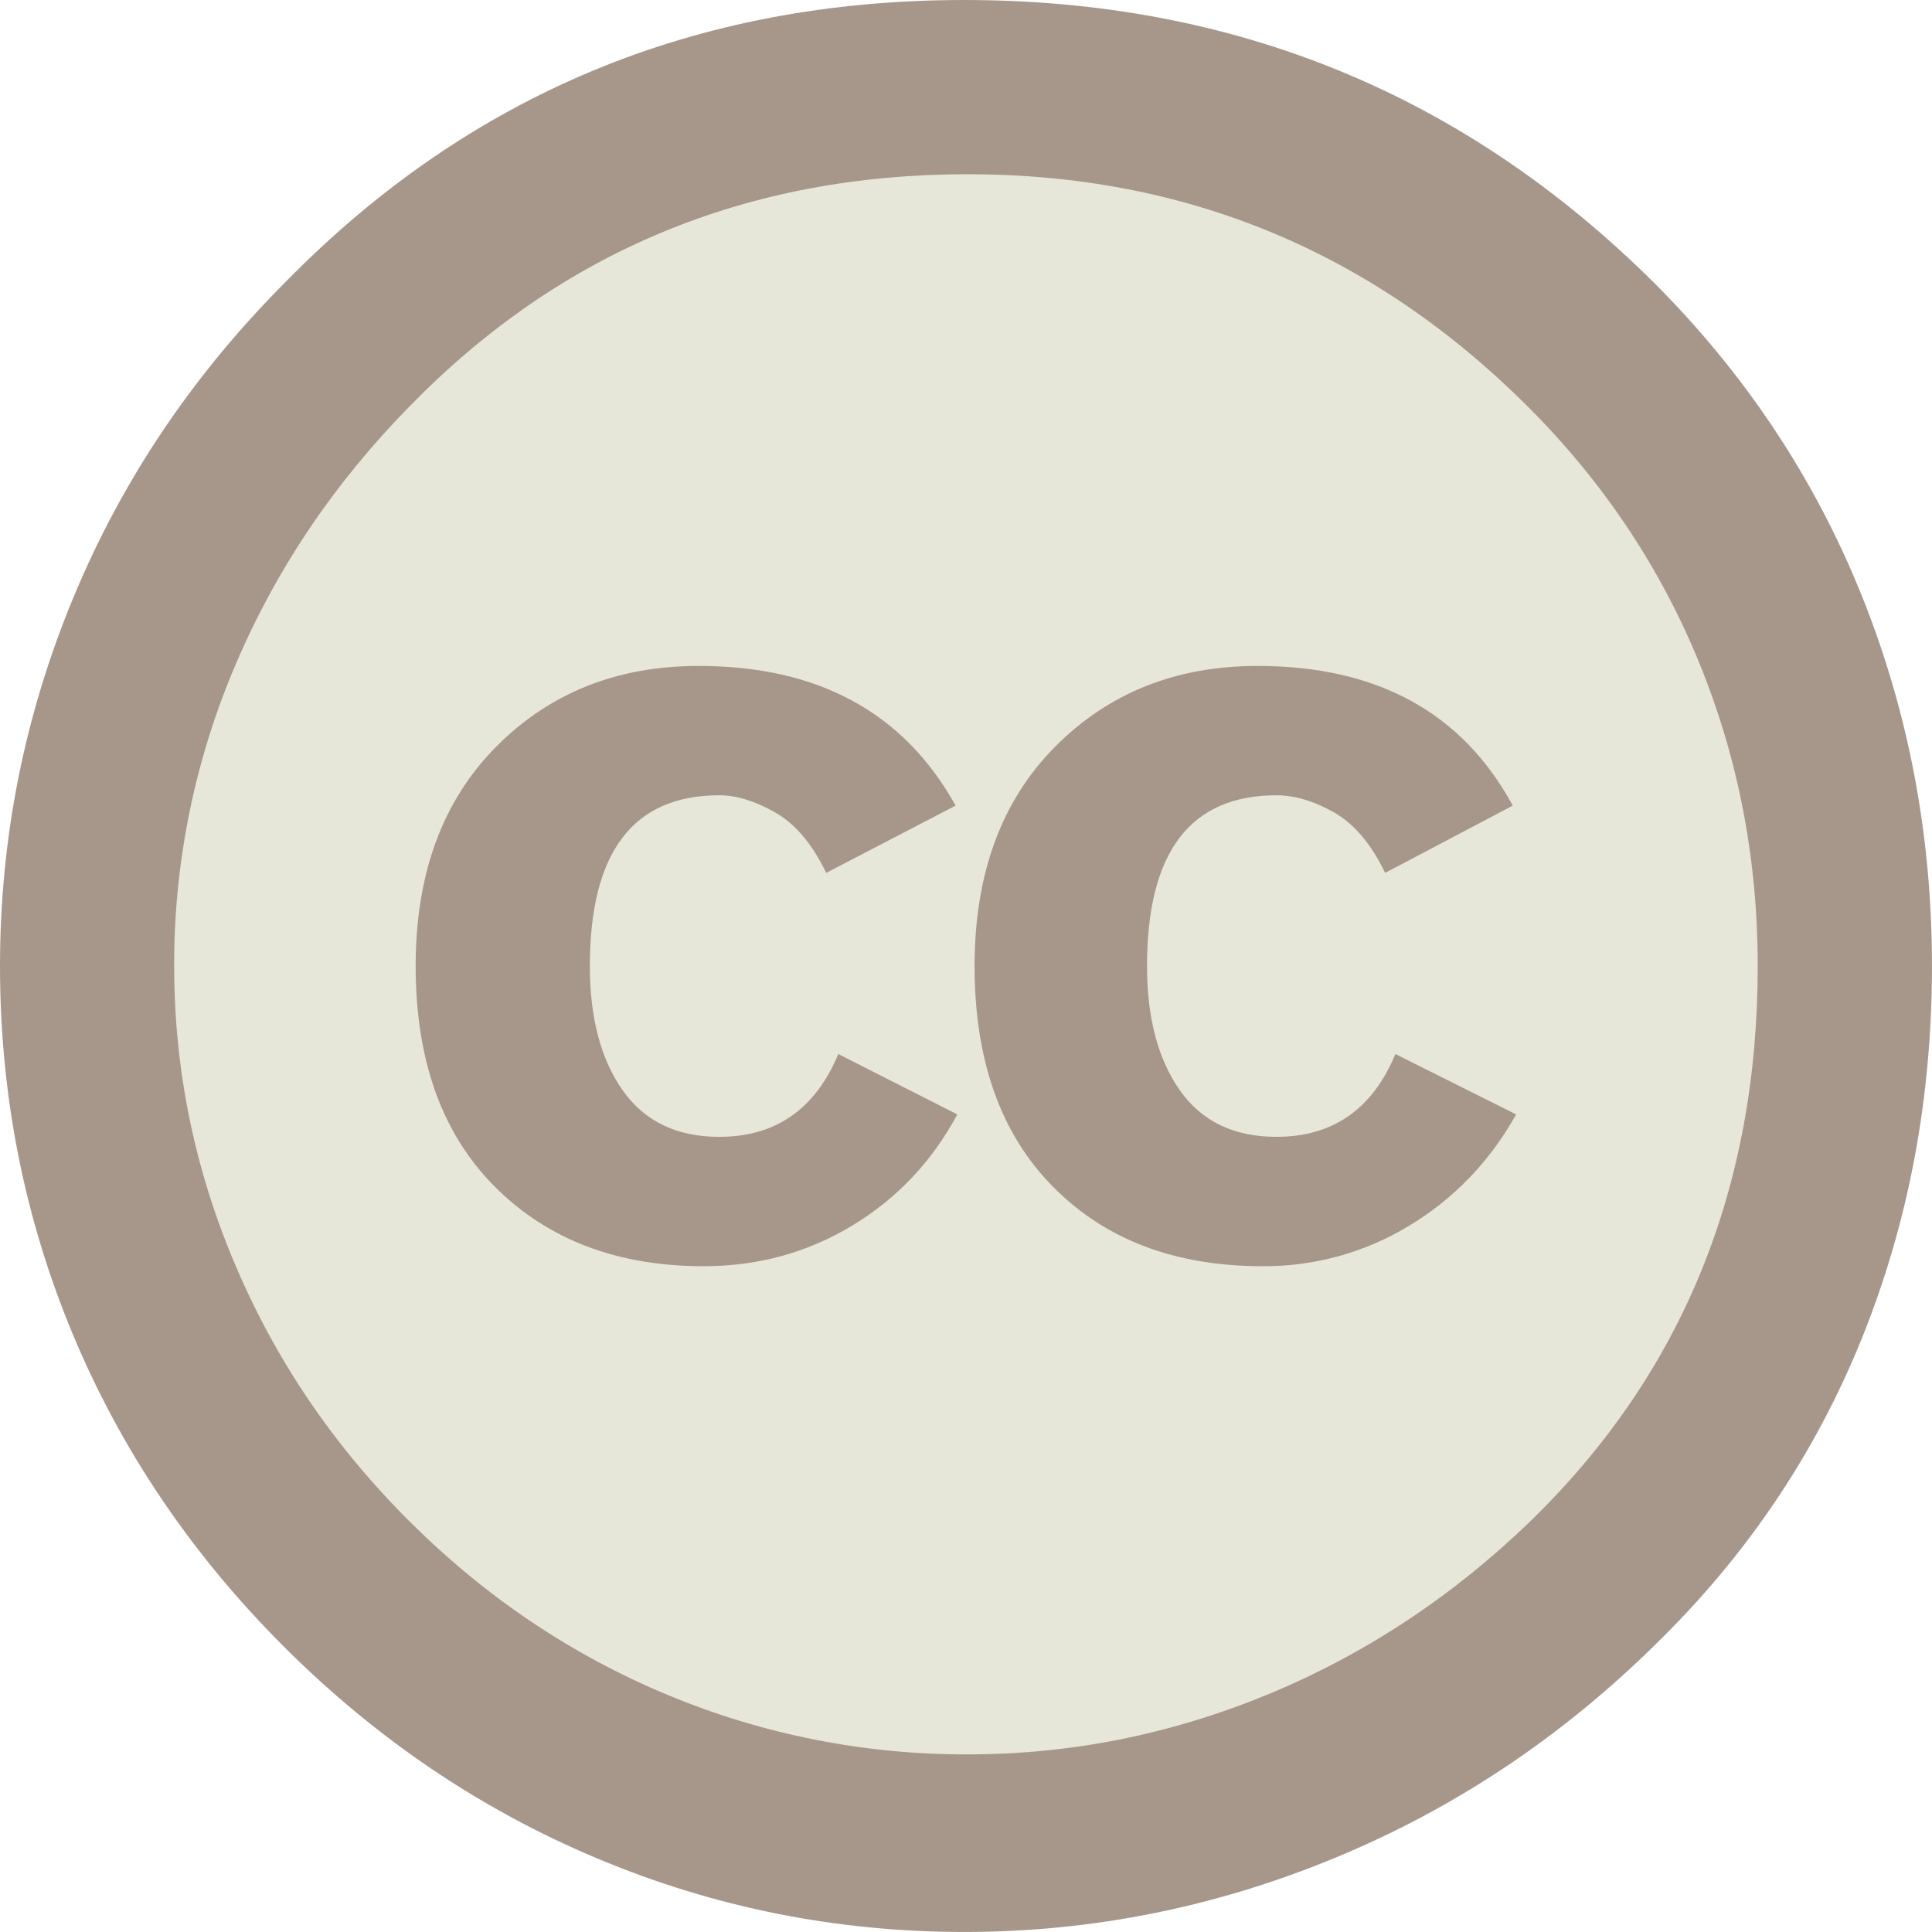
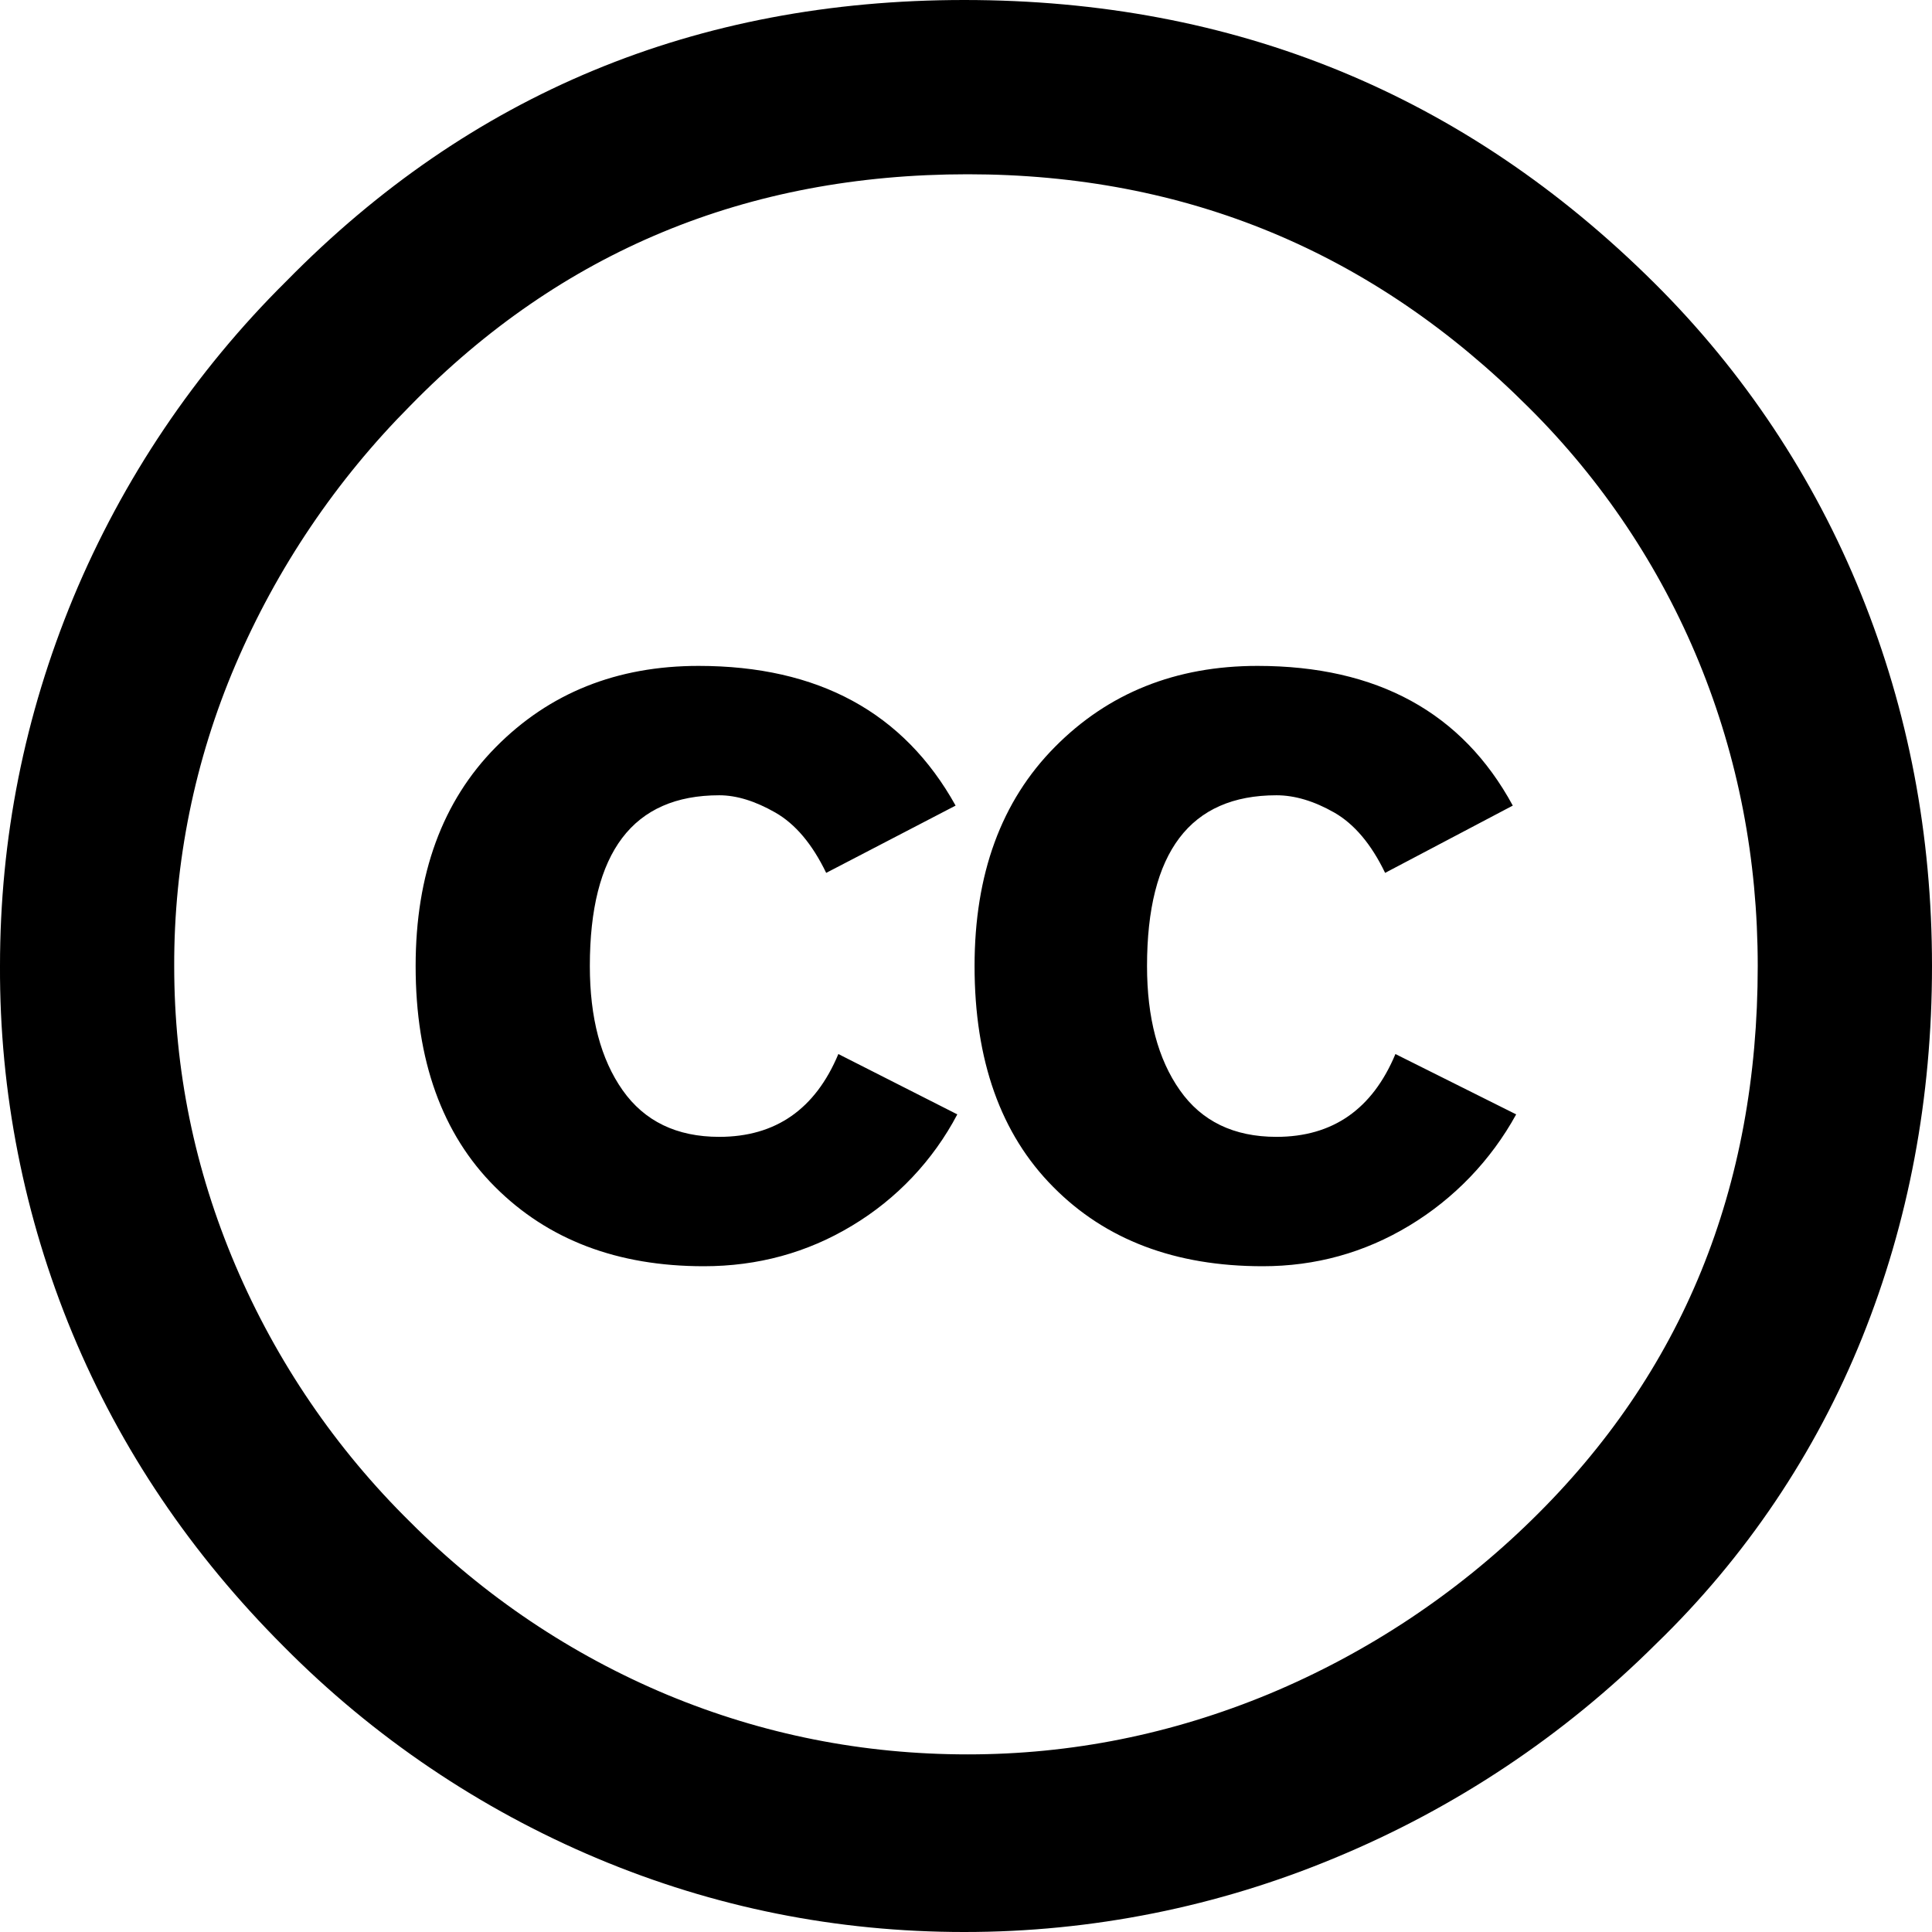
- <svg xmlns="http://www.w3.org/2000/svg" version="1.0" width="16" height="16" viewBox="5.5 -3.5 64 64" xml:space="preserve">
-   <circle fill="#E7E7D9" cx="37.785" cy="28.501" r="28.836" />
-   <path fill="#A7978B" d="M37.441-3.5c8.951 0 16.572 3.125 22.857 9.372 3.008 3.009 5.295 6.448 6.857 10.314 1.561 3.867 2.344 7.971 2.344 12.314 0 4.381-.773 8.486-2.314 12.313-1.543 3.828-3.82 7.21-6.828 10.143-3.123 3.085-6.666 5.448-10.629 7.086-3.961 1.638-8.057 2.457-12.285 2.457s-8.276-.808-12.143-2.429c-3.866-1.618-7.333-3.961-10.4-7.027-3.067-3.066-5.4-6.524-7-10.372S5.5 32.767 5.5 28.5c0-4.229.809-8.295 2.428-12.2 1.619-3.905 3.972-7.4 7.057-10.486C21.08-.394 28.565-3.5 37.441-3.5zm.116 5.772c-7.314 0-13.467 2.553-18.458 7.657-2.515 2.553-4.448 5.419-5.8 8.6a25.204 25.204 0 0 0-2.029 9.972c0 3.429.675 6.734 2.029 9.913 1.353 3.183 3.285 6.021 5.8 8.516 2.514 2.496 5.351 4.399 8.515 5.715a25.652 25.652 0 0 0 9.943 1.971c3.428 0 6.75-.665 9.973-1.999 3.219-1.335 6.121-3.257 8.713-5.771 4.99-4.876 7.484-10.99 7.484-18.344 0-3.543-.648-6.895-1.943-10.057-1.293-3.162-3.18-5.98-5.654-8.458-5.146-5.143-11.335-7.715-18.573-7.715zm-.401 20.915-4.287 2.229c-.458-.951-1.019-1.619-1.685-2-.667-.38-1.286-.571-1.858-.571-2.856 0-4.286 1.885-4.286 5.657 0 1.714.362 3.084 1.085 4.113.724 1.029 1.791 1.544 3.201 1.544 1.867 0 3.181-.915 3.944-2.743l3.942 2c-.838 1.563-2 2.791-3.486 3.686-1.484.896-3.123 1.343-4.914 1.343-2.857 0-5.163-.875-6.915-2.629-1.752-1.752-2.628-4.19-2.628-7.313 0-3.048.886-5.466 2.657-7.257 1.771-1.79 4.009-2.686 6.715-2.686 3.963-.002 6.8 1.541 8.515 4.627zm18.457 0-4.229 2.229c-.457-.951-1.02-1.619-1.686-2-.668-.38-1.307-.571-1.914-.571-2.857 0-4.287 1.885-4.287 5.657 0 1.714.363 3.084 1.086 4.113.723 1.029 1.789 1.544 3.201 1.544 1.865 0 3.18-.915 3.941-2.743l4 2c-.875 1.563-2.057 2.791-3.541 3.686a9.233 9.233 0 0 1-4.857 1.343c-2.896 0-5.209-.875-6.941-2.629-1.736-1.752-2.602-4.19-2.602-7.313 0-3.048.885-5.466 2.658-7.257 1.77-1.79 4.008-2.686 6.713-2.686 3.962-.002 6.783 1.541 8.458 4.627z" />
+ <svg xmlns="http://www.w3.org/2000/svg" viewBox="0 0 30 30">
+   <path d="M14.972 0c4.196 0 7.769 1.465 10.715 4.393A14.426 14.426 0 0128.9 9.228C29.633 11.04 30 12.964 30 15c0 2.054-.363 3.978-1.085 5.772a13.77 13.77 0 01-3.2 4.754 15.417 15.417 0 01-4.983 3.322A14.932 14.932 0 0114.973 30c-1.982 0-3.88-.38-5.692-1.14a15.087 15.087 0 01-4.875-3.293c-1.437-1.437-2.531-3.058-3.281-4.862A14.71 14.71 0 010 15c0-1.982.38-3.888 1.138-5.719a15.062 15.062 0 013.308-4.915C7.303 1.456 10.812 0 14.972 0zm.055 2.706c-3.429 0-6.313 1.196-8.652 3.589a12.896 12.896 0 00-2.72 4.031 11.814 11.814 0 00-.95 4.675c0 1.607.316 3.156.95 4.646a12.428 12.428 0 002.72 3.992 12.362 12.362 0 003.99 2.679c1.483.616 3.037.924 4.662.924 1.607 0 3.164-.312 4.675-.937a12.954 12.954 0 004.084-2.705c2.339-2.286 3.508-5.152 3.508-8.6 0-1.66-.304-3.231-.91-4.713a11.994 11.994 0 00-2.651-3.965c-2.412-2.41-5.314-3.616-8.706-3.616zm-.188 9.803l-2.01 1.045c-.215-.445-.477-.758-.79-.937-.312-.178-.602-.268-.87-.268-1.34 0-2.01.884-2.01 2.652 0 .803.17 1.446.509 1.928.34.482.84.724 1.5.724.876 0 1.492-.43 1.85-1.286l1.847.937a4.407 4.407 0 01-1.634 1.728c-.696.42-1.464.63-2.303.63-1.34 0-2.42-.41-3.242-1.233-.821-.82-1.232-1.964-1.232-3.428 0-1.428.416-2.562 1.246-3.401.83-.84 1.879-1.26 3.147-1.26 1.858 0 3.188.723 3.992 2.17zm8.652 0l-1.983 1.045c-.214-.445-.478-.758-.79-.937-.313-.178-.613-.268-.897-.268-1.34 0-2.01.884-2.01 2.652 0 .803.17 1.446.51 1.928.338.482.838.724 1.5.724.874 0 1.49-.43 1.847-1.286l1.875.937a4.606 4.606 0 01-1.66 1.728c-.696.42-1.455.63-2.277.63-1.357 0-2.441-.41-3.253-1.233-.814-.82-1.22-1.964-1.22-3.428 0-1.428.415-2.562 1.246-3.401.83-.84 1.879-1.26 3.147-1.26 1.857 0 3.18.723 3.965 2.17z" fill="currentColor" />
</svg>
